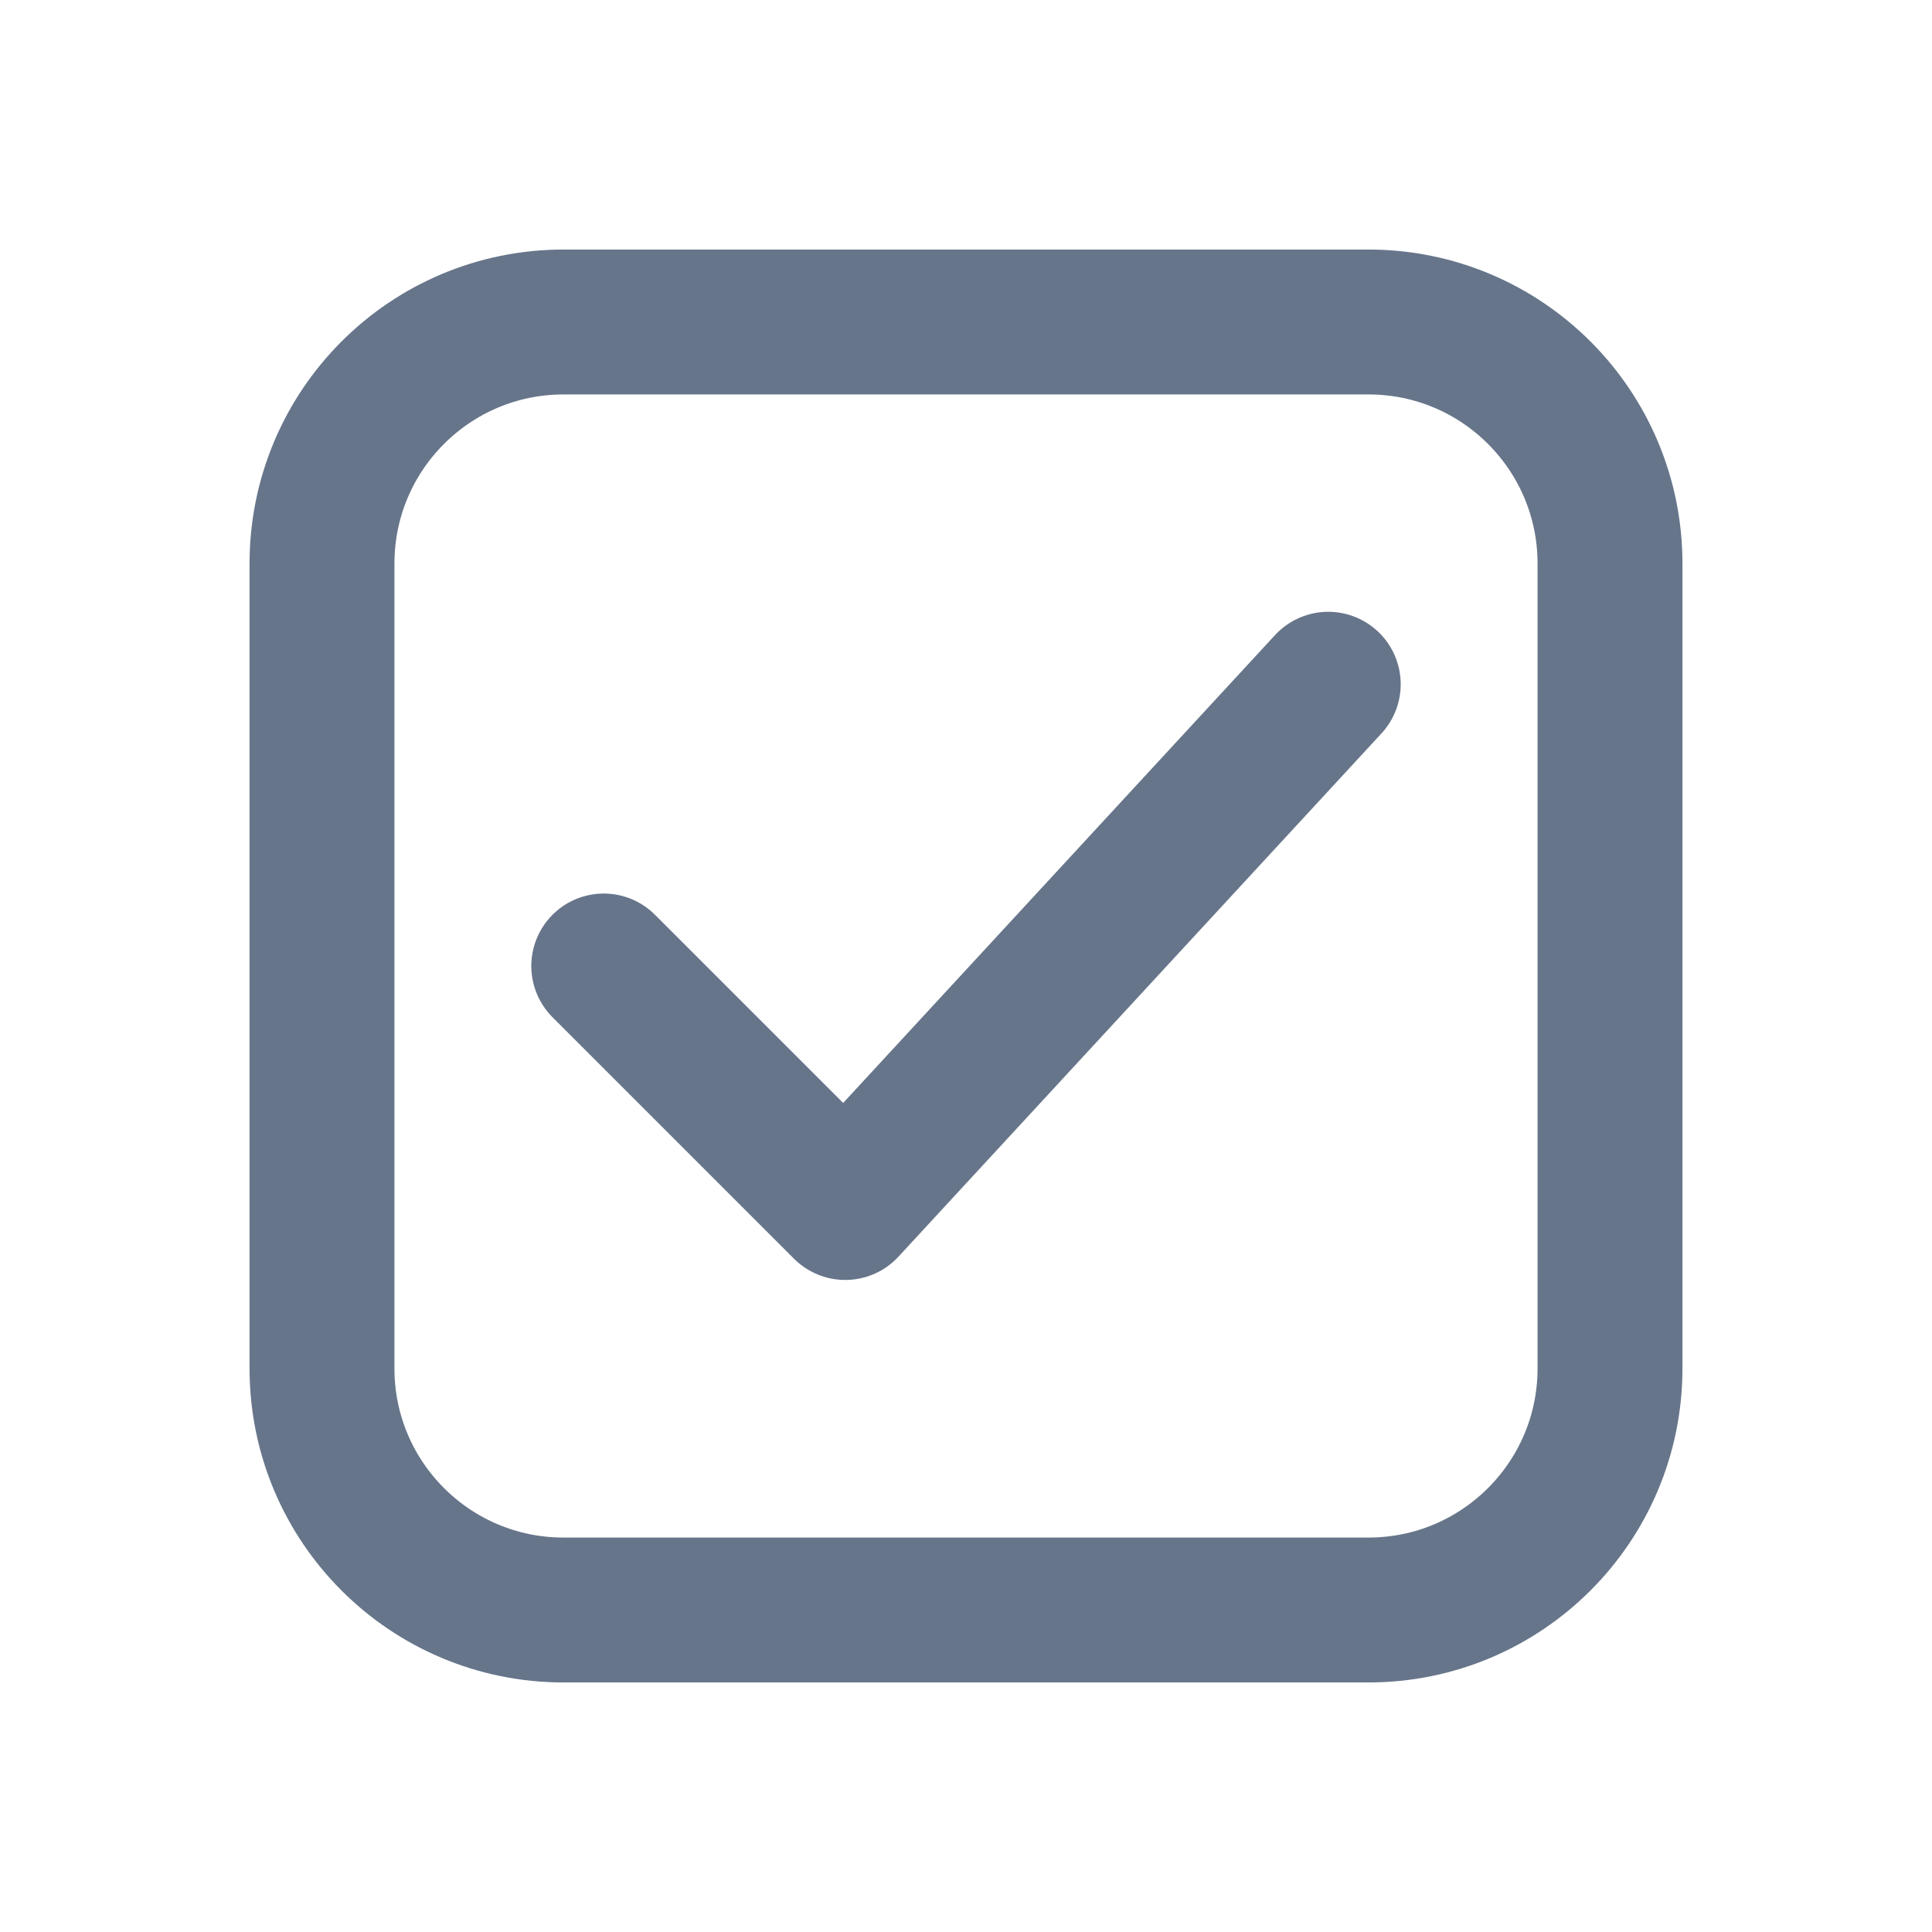
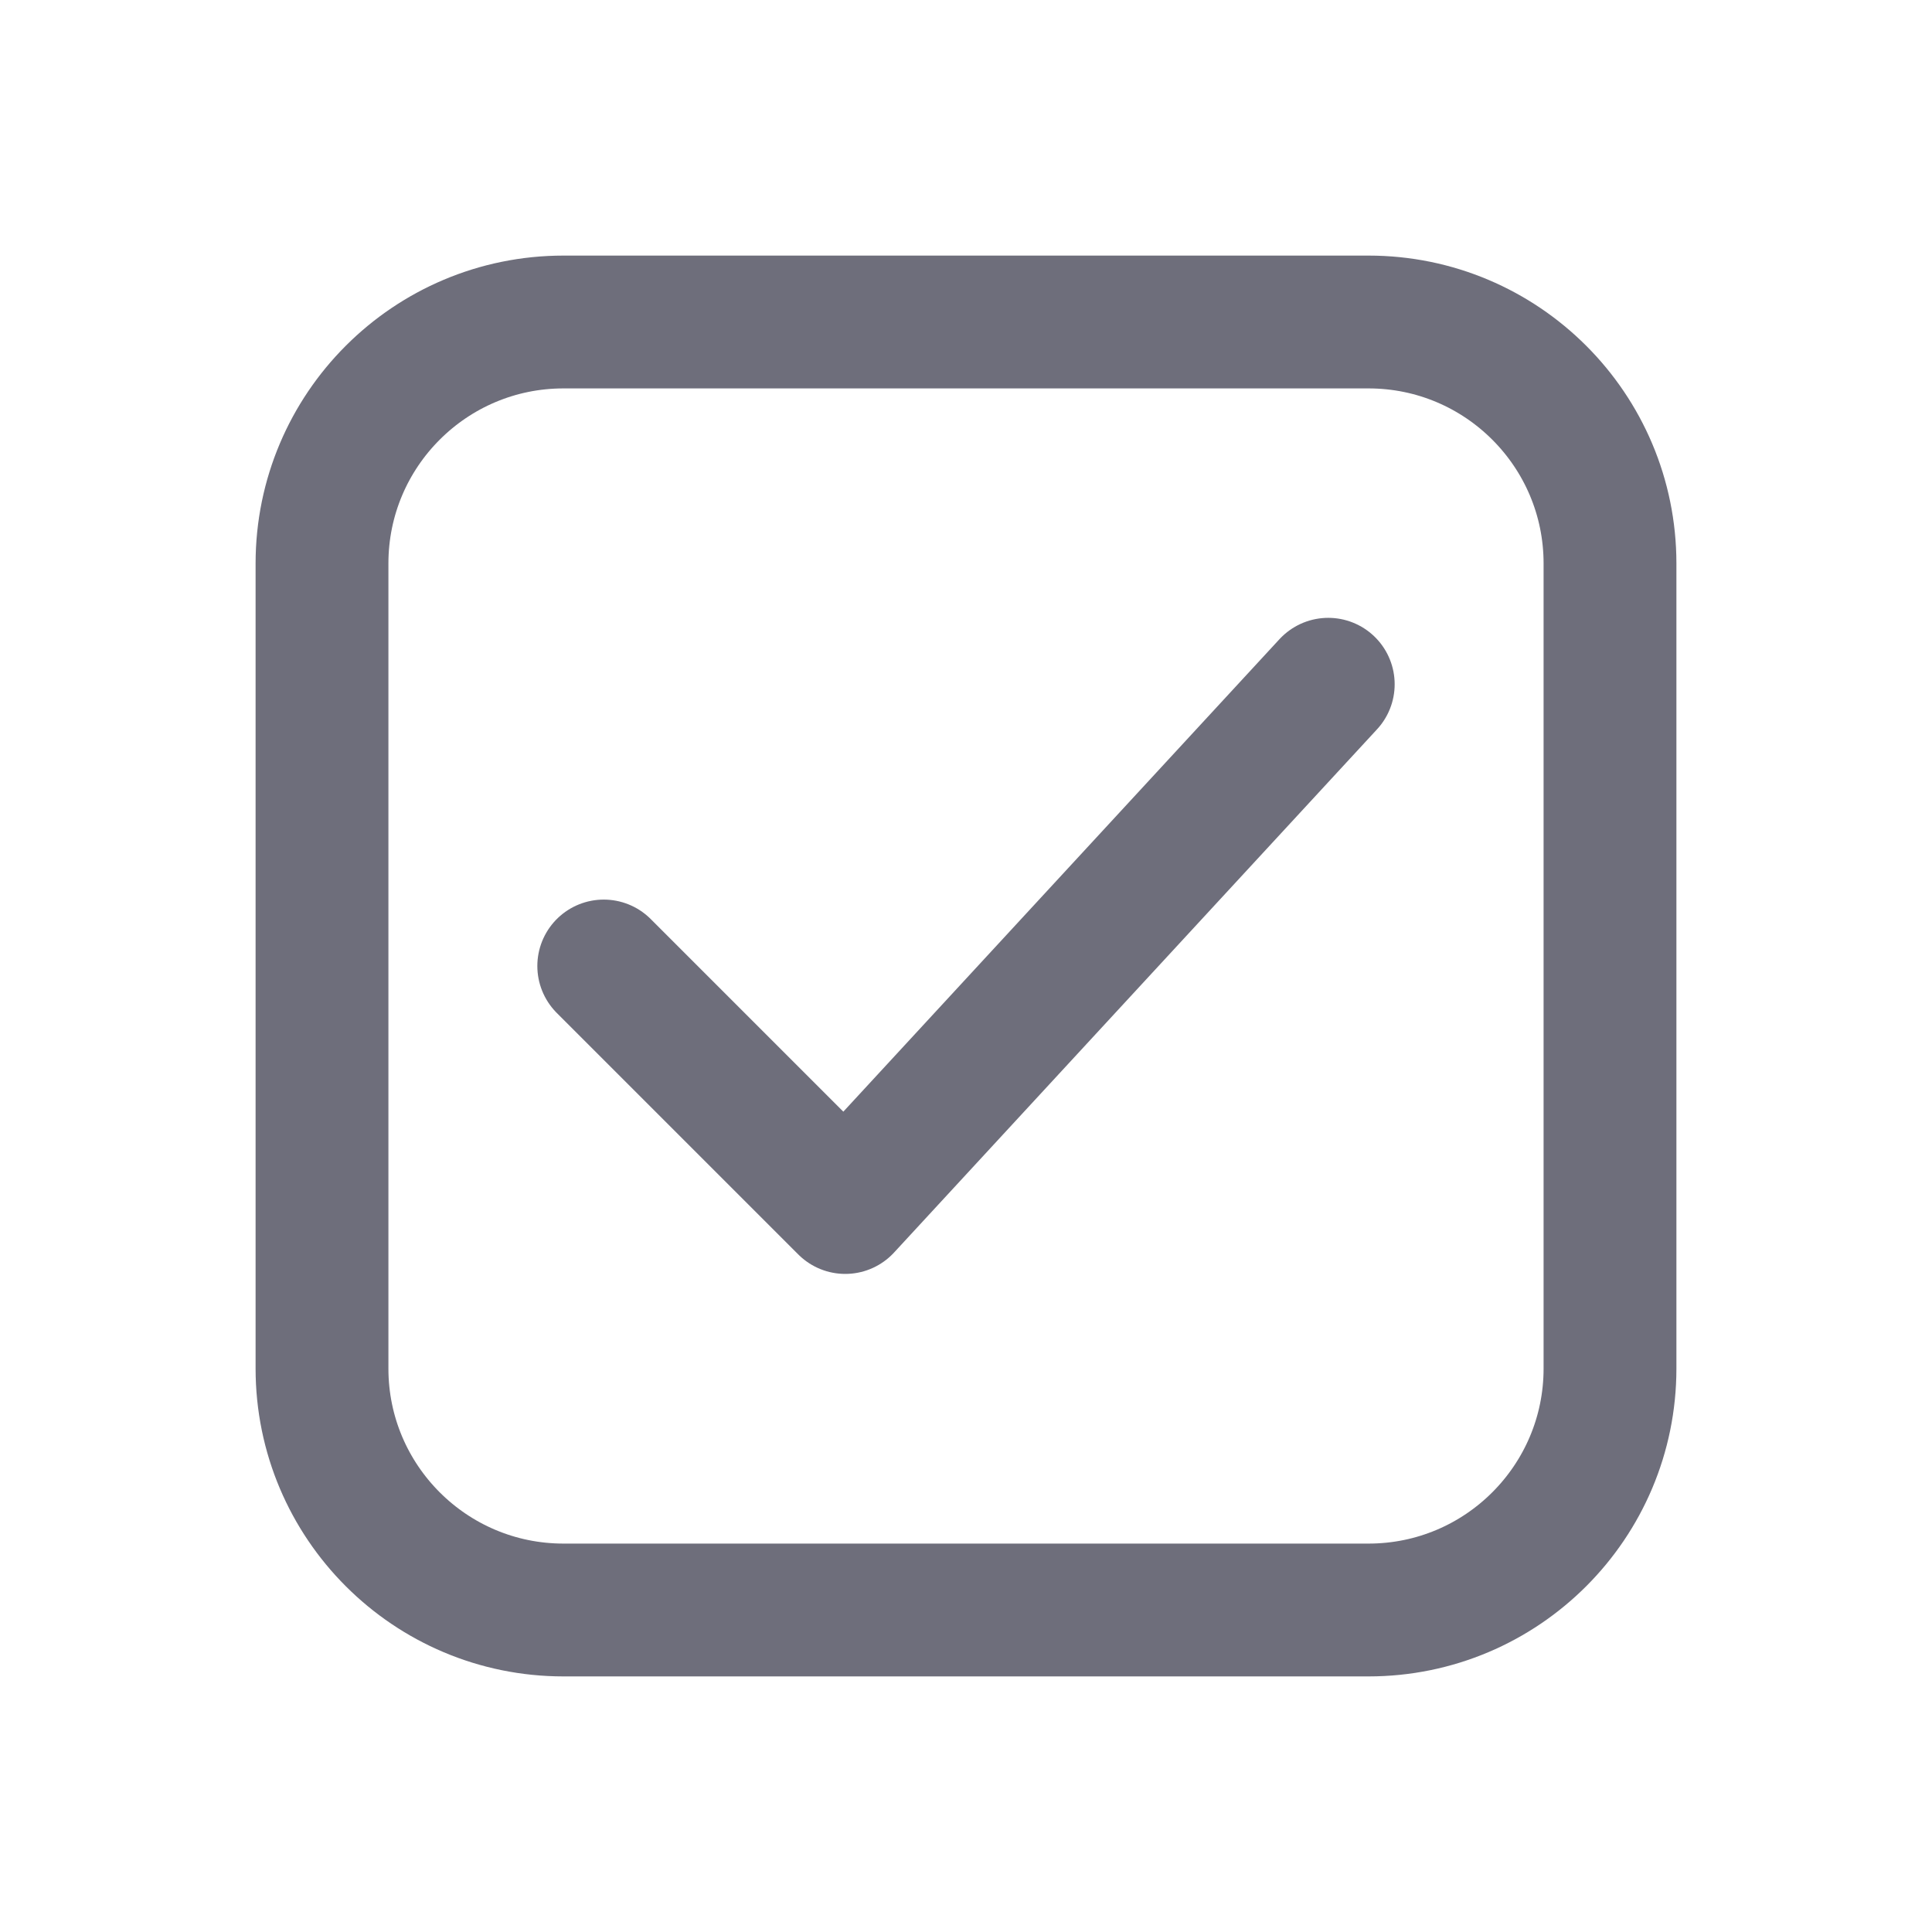
- <svg xmlns="http://www.w3.org/2000/svg" width="24" height="24" viewBox="0 0 24 24" fill="none" stroke="#66758a" stroke-width="1.8" stroke-linecap="round" stroke-linejoin="round">
+ <svg xmlns="http://www.w3.org/2000/svg" width="24" height="24" viewBox="0 0 24 24" fill="none" stroke="#6e6e7b" stroke-width="1.65" stroke-linecap="round" stroke-linejoin="round">
  <rect x="4" y="4" width="16" height="16" rx="3" />
  <path d="M7.5 12l3 3 6-6.5" />
</svg>
